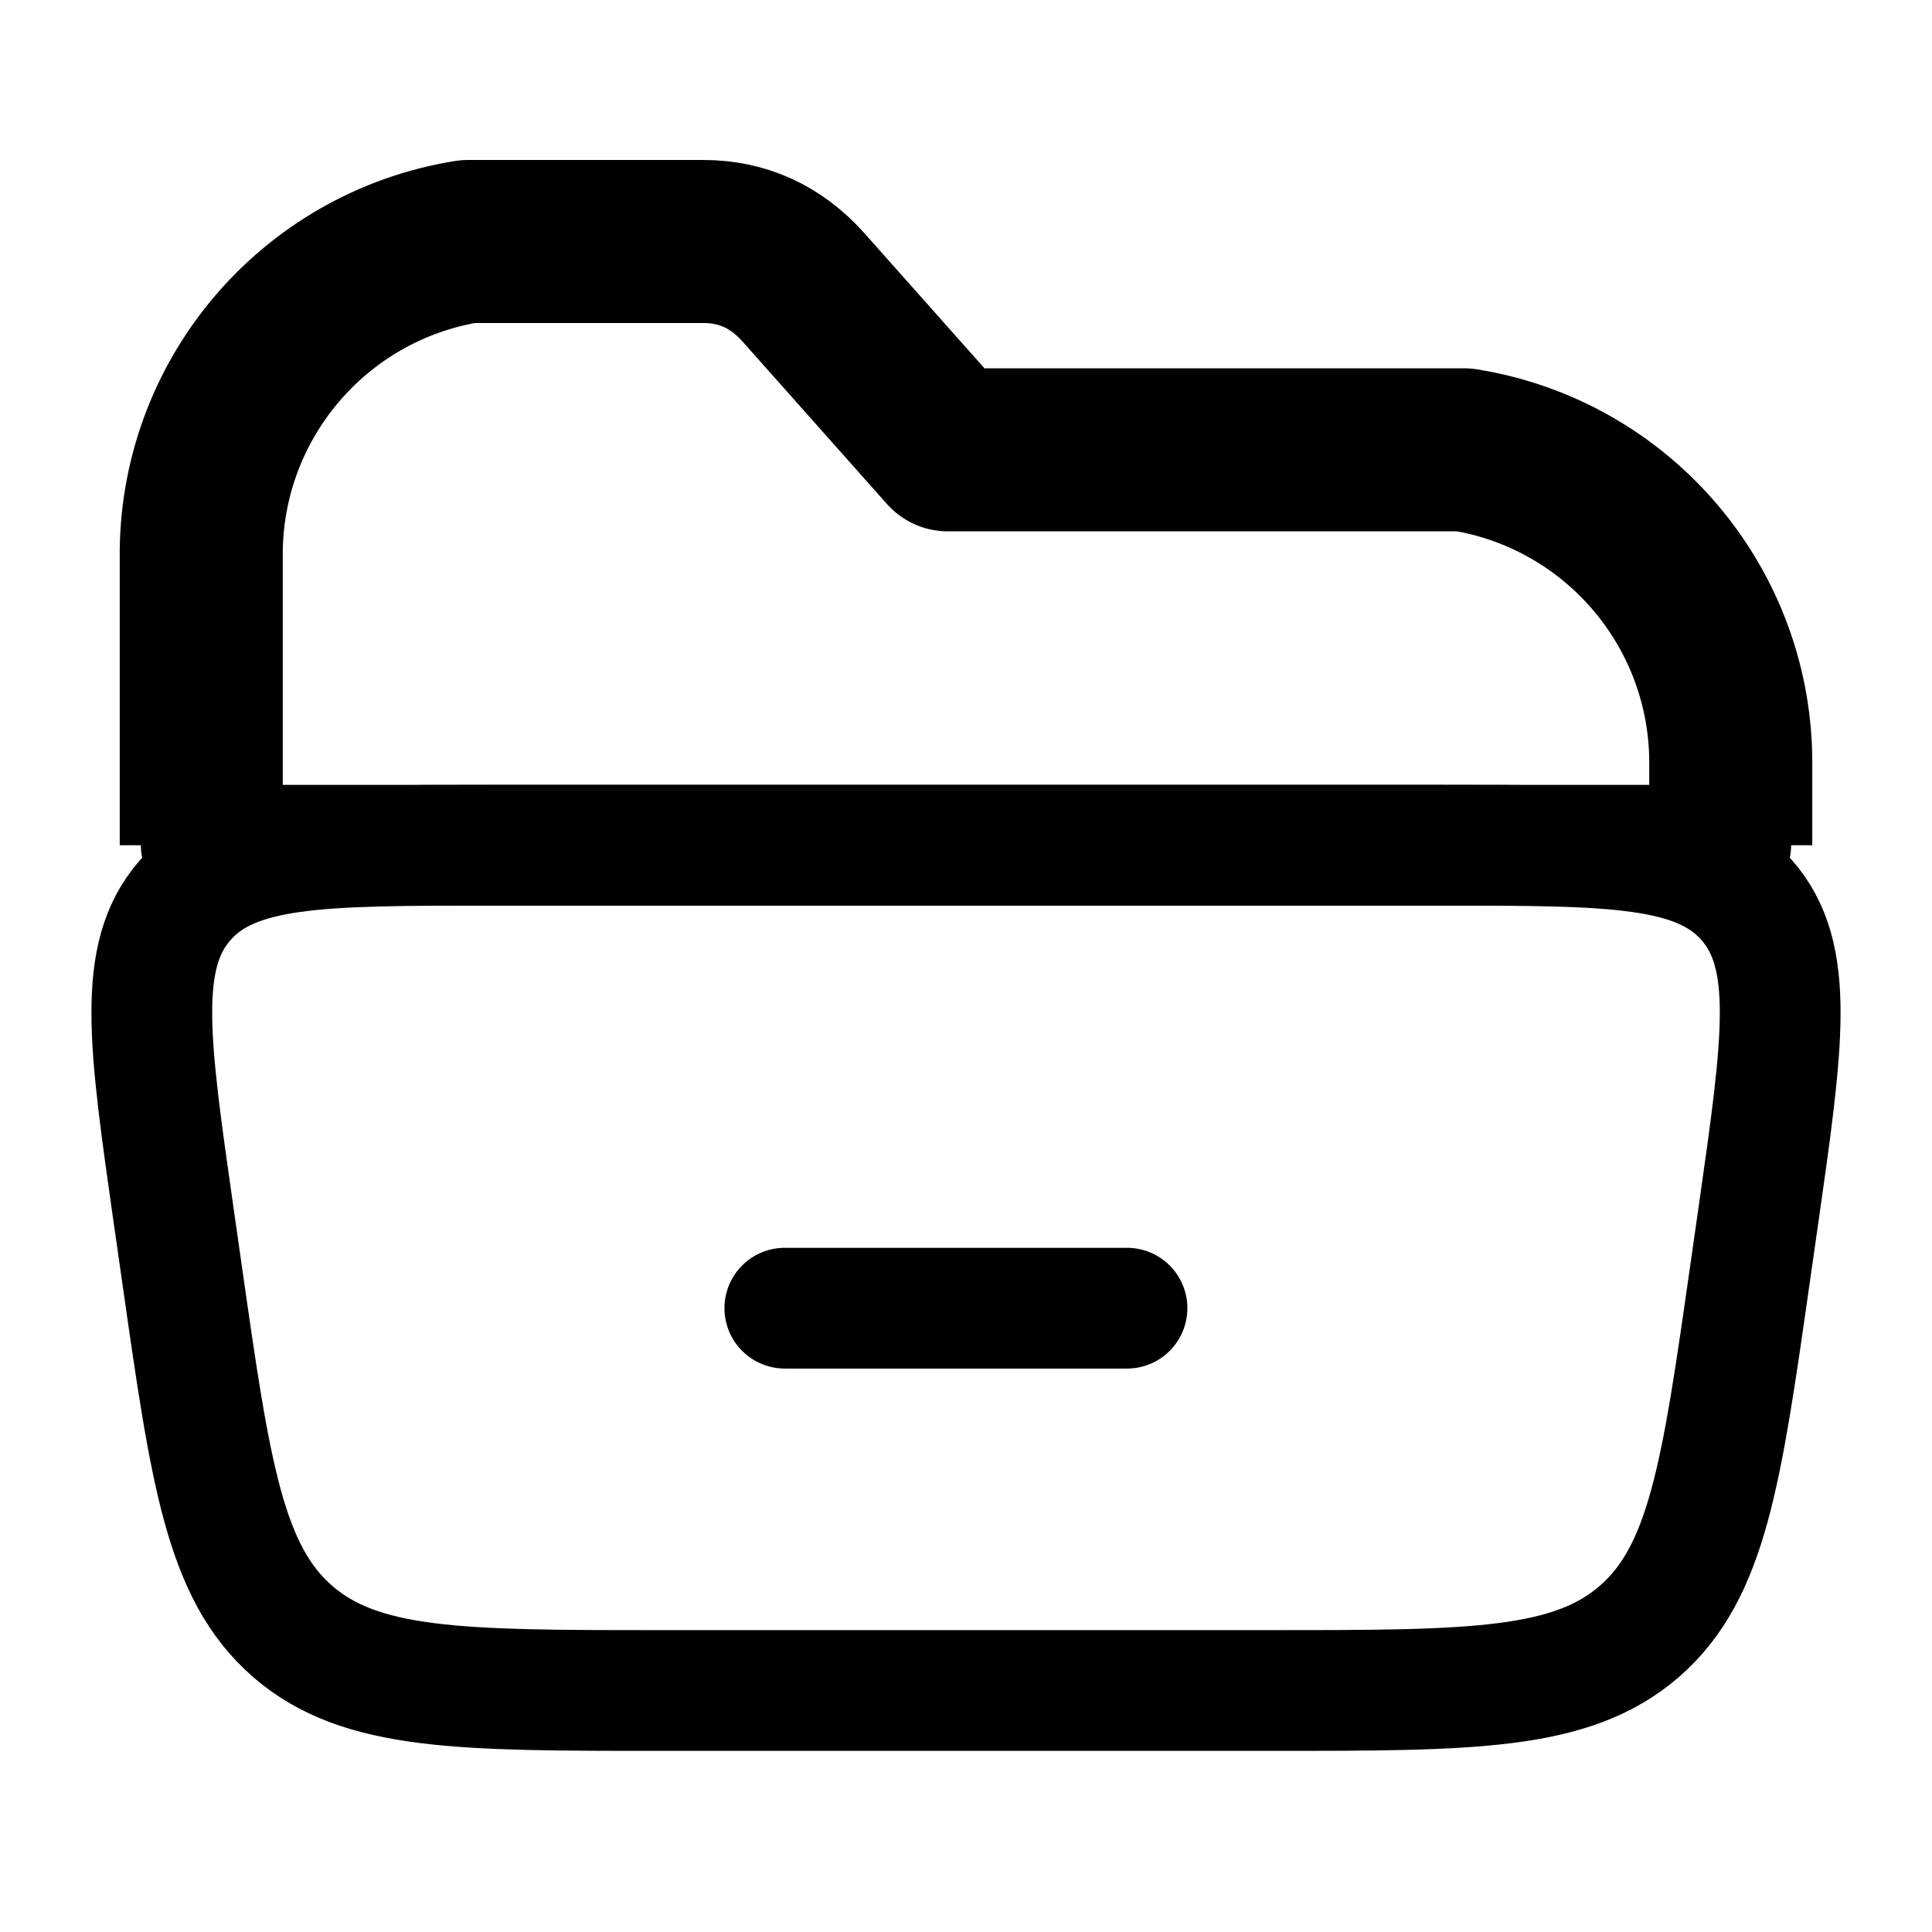
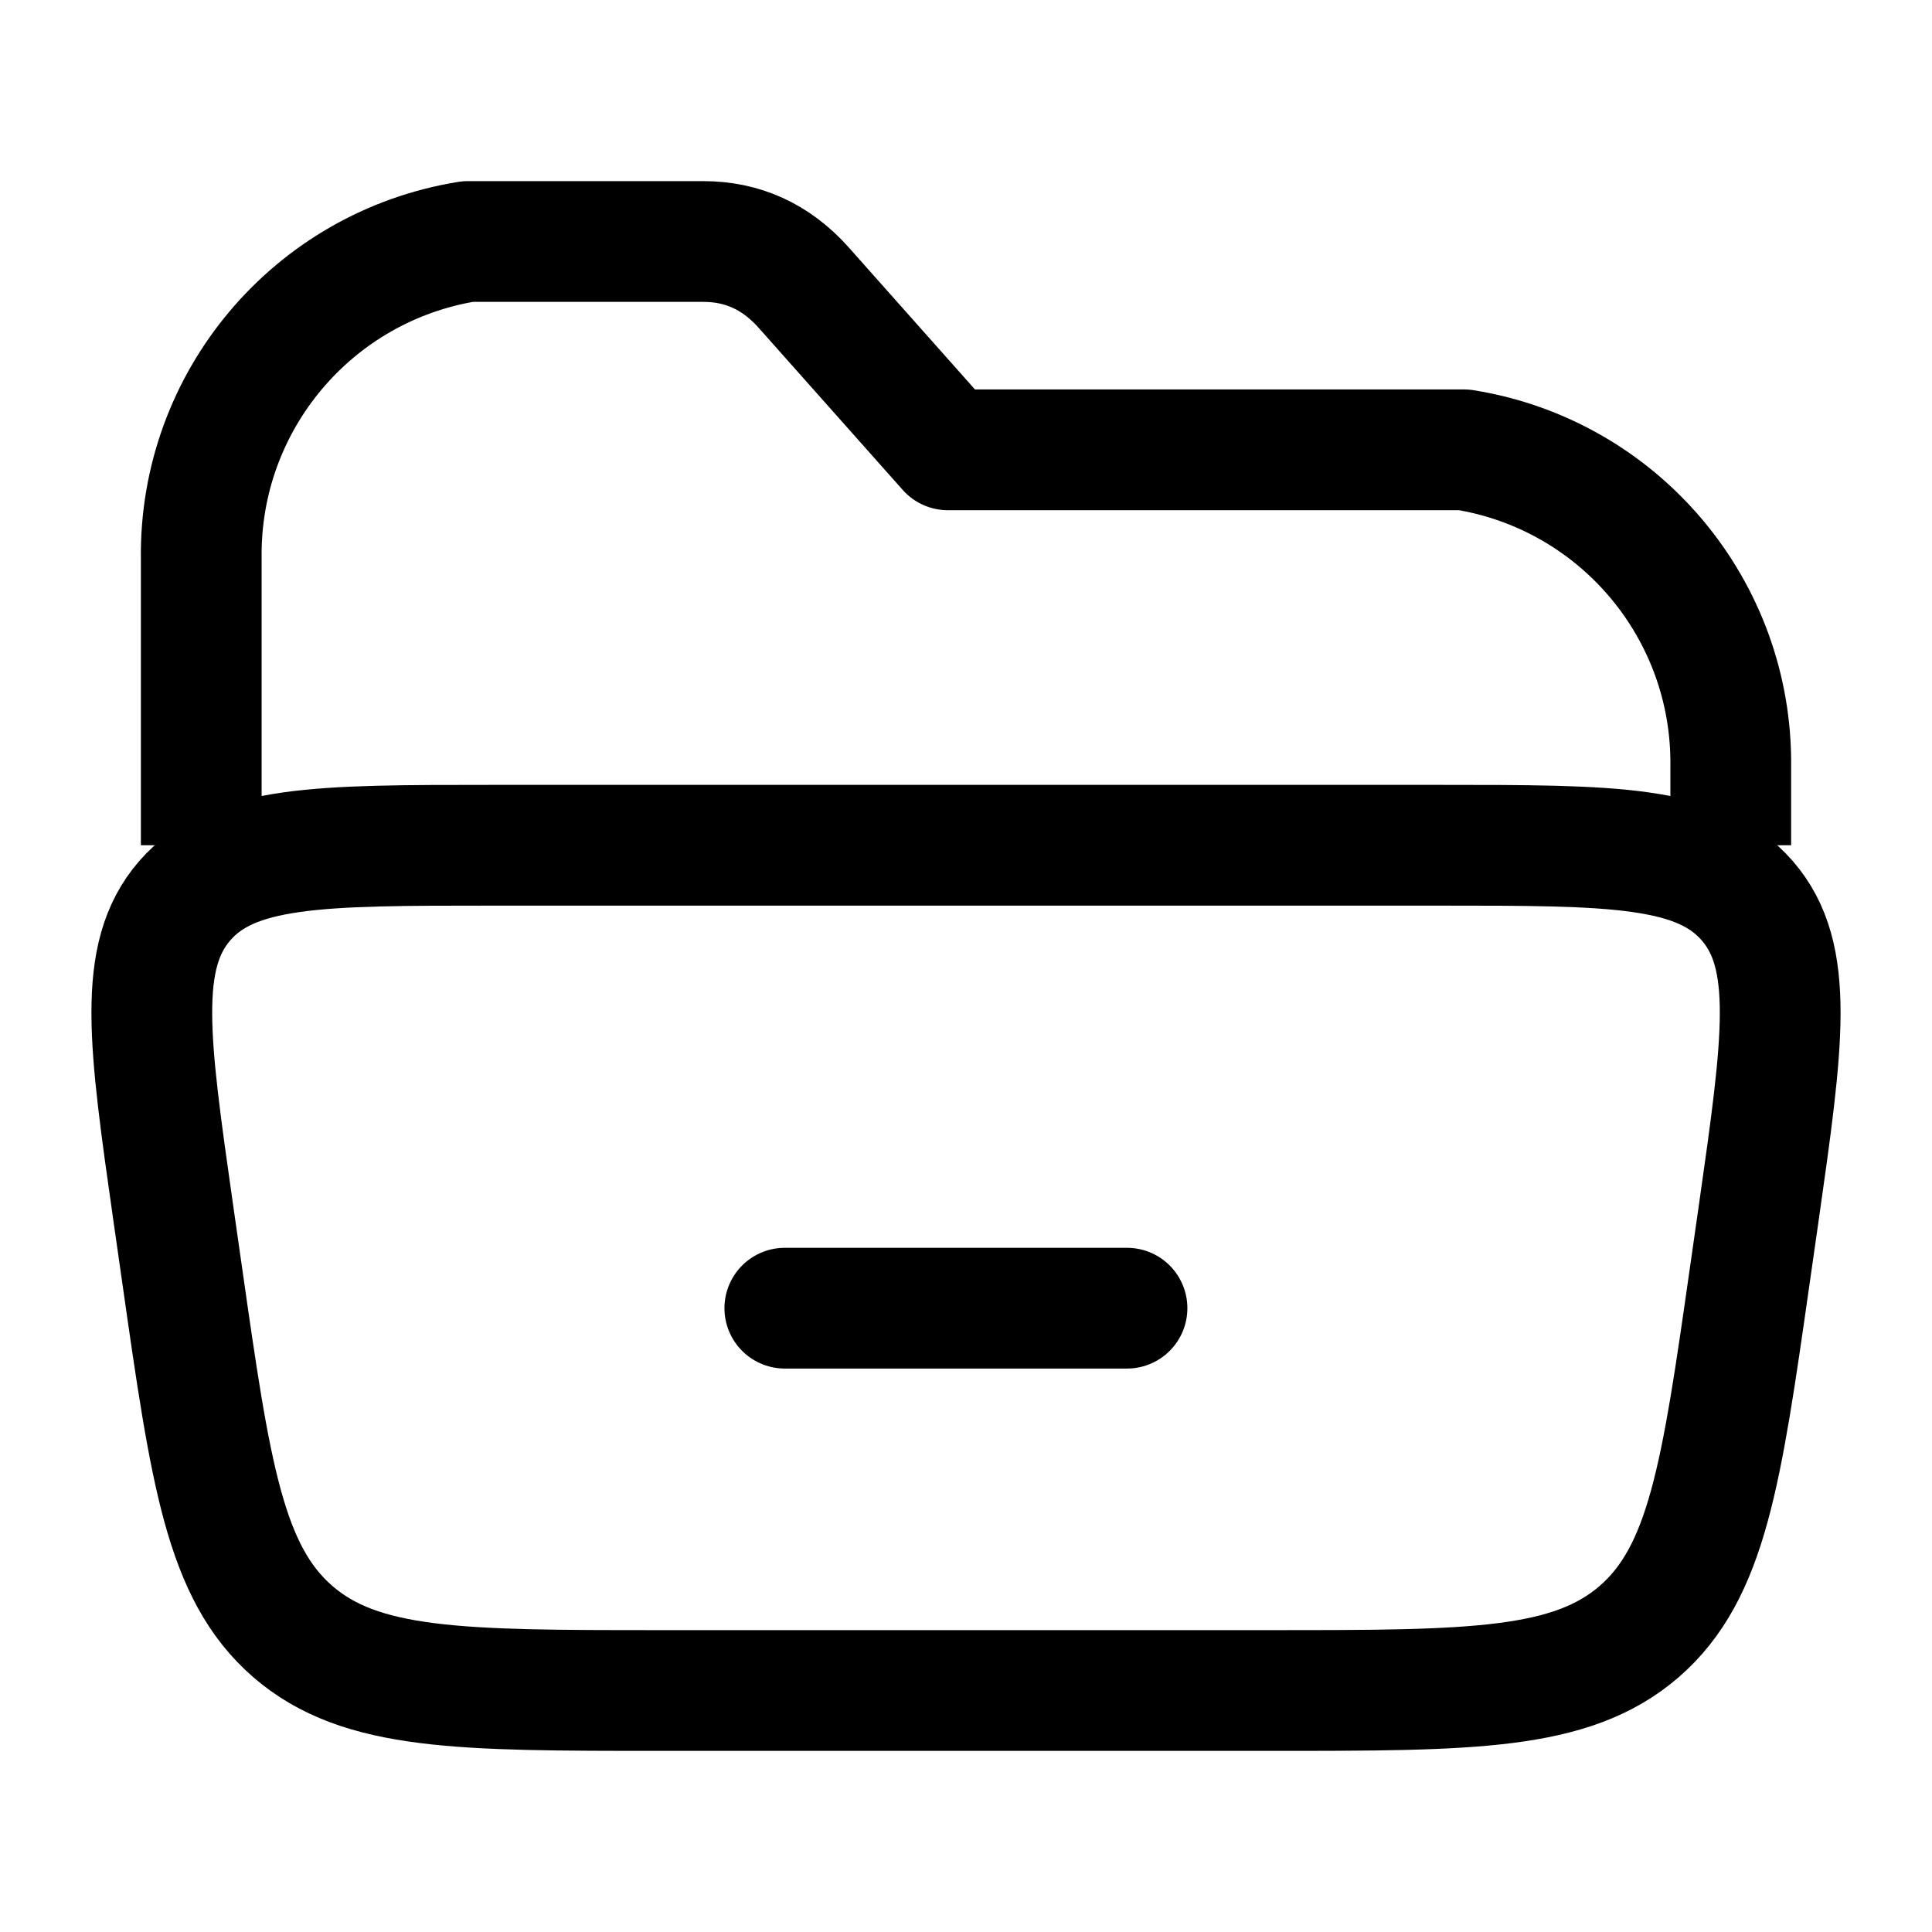
<svg xmlns="http://www.w3.org/2000/svg" preserveAspectRatio="none" overflow="visible" style="display: block;" width="18" height="18" viewBox="0 0 18 18" fill="none">
  <g id="Frame">
-     <path d="M1.875 7.875V5.203 A2.953 2.953 0 0 1 4.359 2.25 H6.553 Q7.1 2.25 7.481 2.672 L8.831 4.191 H13.641 A2.953 2.953 0 0 1 16.125 7.144V7.875" stroke="black" stroke-width="1.519" stroke-linejoin="round" />
-     <path d="M1.875 7.875H16.125" stroke="black" stroke-width="1.125" stroke-linecap="round" />
+     <path d="M1.875 7.875V5.203 A2.953 2.953 0 0 1 4.359 2.25 H6.553 Q7.1 2.25 7.481 2.672 L8.831 4.191 H13.641 A2.953 2.953 0 0 1 16.125 7.144V7.875" stroke="black" stroke-width="1.125" stroke-linejoin="round" />
    <path id="Rectangle 1000008563" d="M6.153 15.75H11.847C13.708 15.75 14.638 15.75 15.273 15.2C15.907 14.649 16.039 13.729 16.302 11.886L16.386 11.299C16.613 9.706 16.727 8.909 16.279 8.392C15.83 7.875 15.025 7.875 13.416 7.875H4.584C2.975 7.875 2.17 7.875 1.721 8.392C1.273 8.909 1.387 9.706 1.614 11.299L1.698 11.886C1.961 13.729 2.093 14.649 2.727 15.2C3.362 15.75 4.292 15.75 6.153 15.75Z" stroke-width="1.125" stroke="black" />
    <path id="Vector 2382" d="M7.312 12.188H10.5" stroke-width="1.125" stroke-linecap="round" stroke="black" />
  </g>
</svg>
